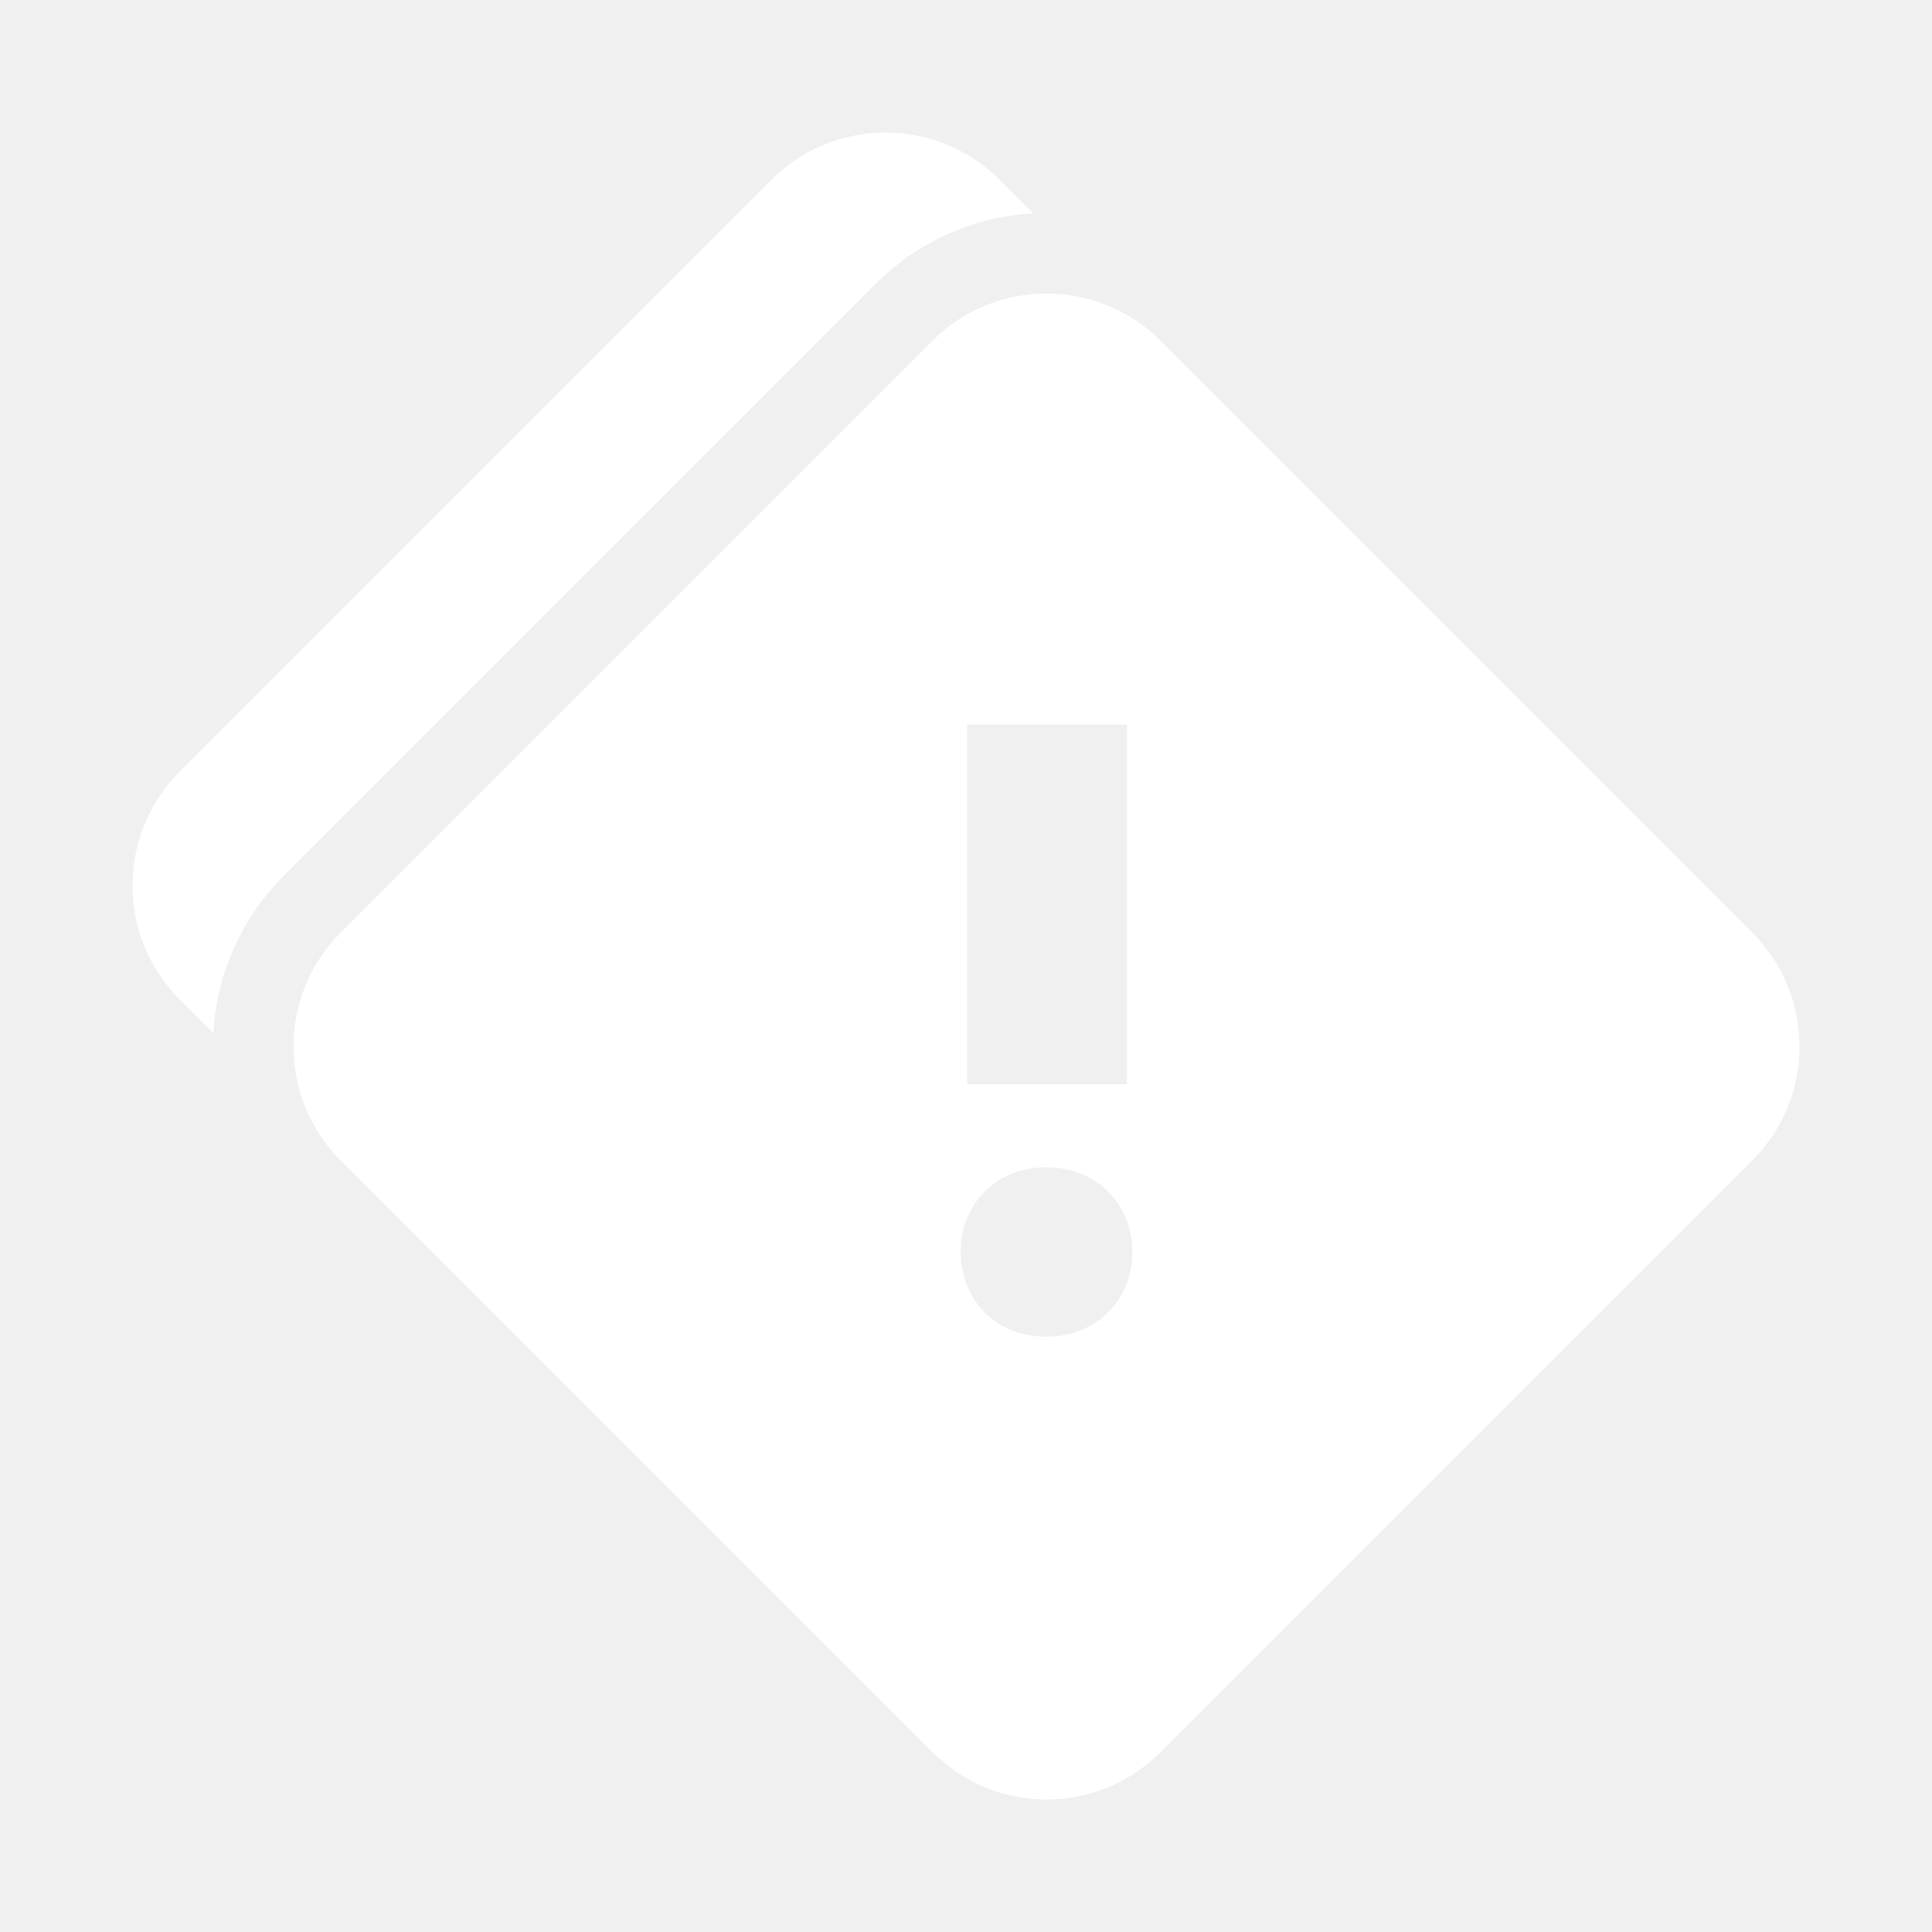
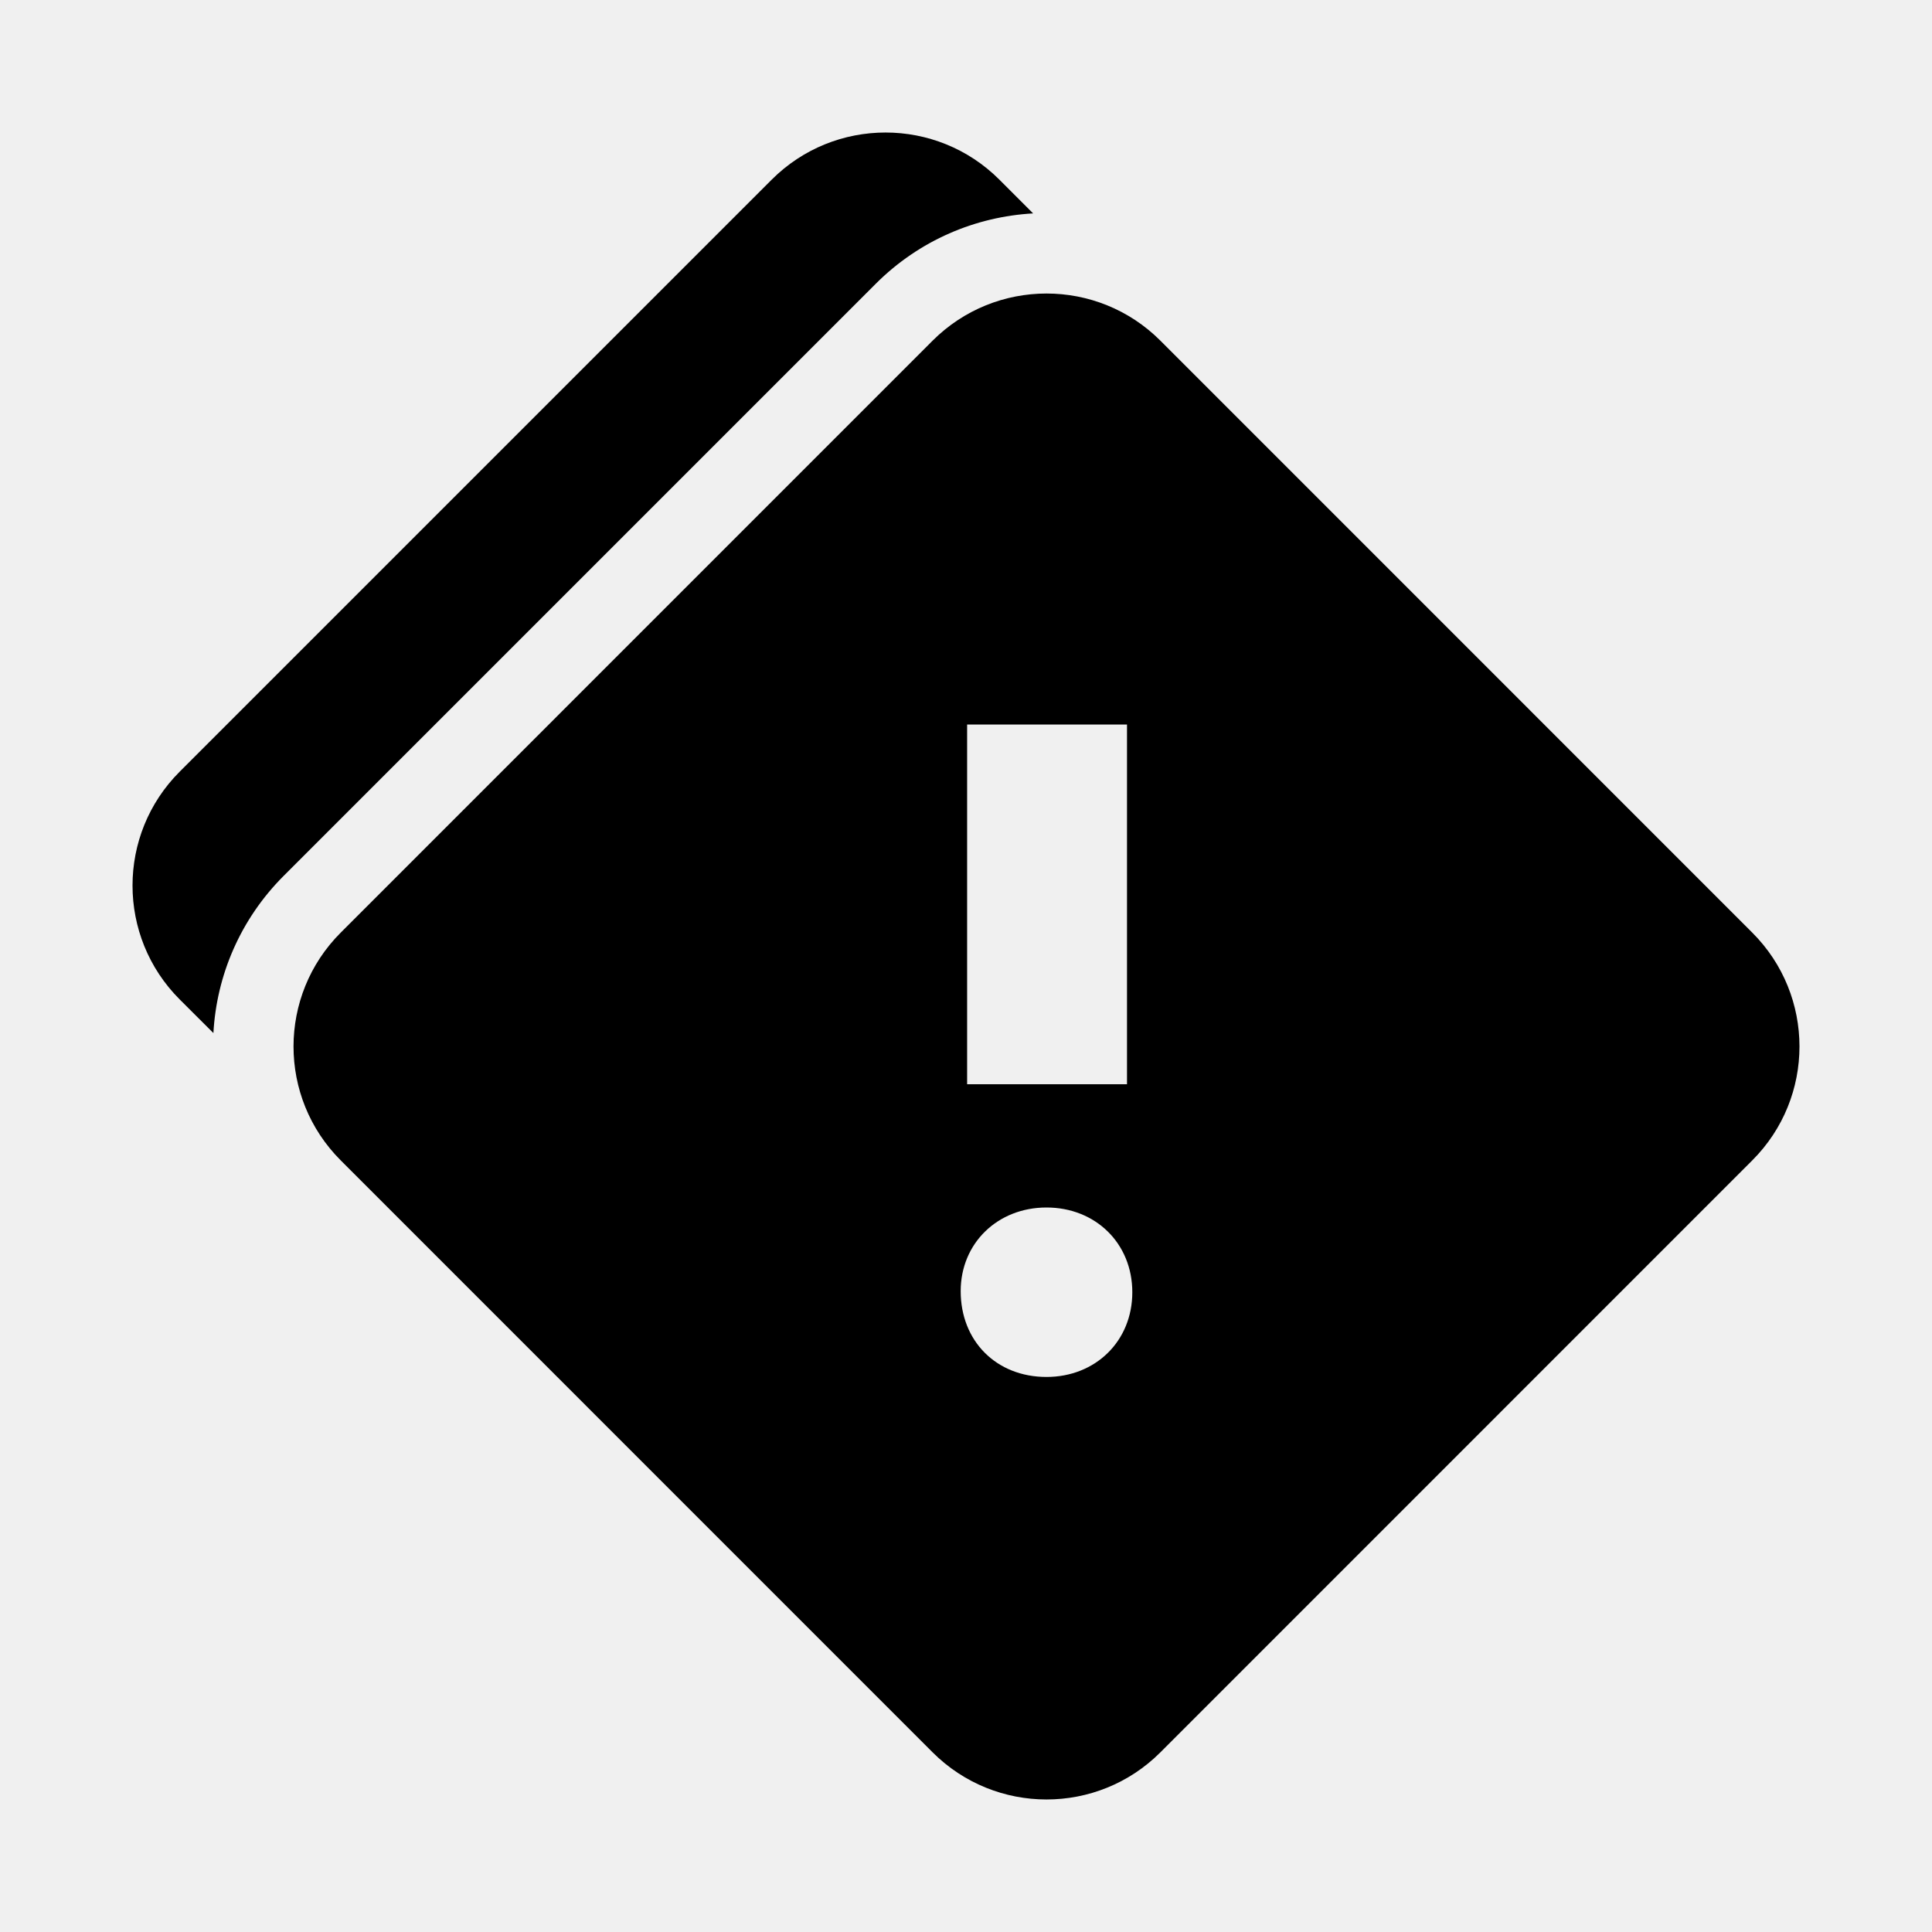
- <svg xmlns="http://www.w3.org/2000/svg" width="512" height="512" viewBox="0 0 512 512" fill="none">
-   <path fill-rule="evenodd" clip-rule="evenodd" d="M56.549 273.775C57.39 258.603 63.606 243.674 75.196 232.083L232.079 75.2C243.67 63.609 258.601 57.393 273.774 56.553L264.837 47.616C248.175 30.954 221.16 30.954 204.497 47.616L47.614 204.5C30.952 221.162 30.952 248.177 47.614 264.84L56.549 273.775ZM307.503 464.387C290.841 481.05 263.826 481.05 247.163 464.387L90.28 307.504C73.618 290.841 73.618 263.826 90.28 247.164L247.163 90.281C263.826 73.618 290.841 73.618 307.503 90.281L464.387 247.164C481.049 263.826 481.049 290.841 464.387 307.504L307.503 464.387ZM256.295 287.338H298.668V192H256.295V287.338ZM300.075 331.79C300.075 318.834 290.329 309.333 277.334 309.333C264.34 309.333 254.594 318.834 254.594 331.502C254.594 344.745 264.044 354.246 277.334 354.246C290.329 354.246 300.075 344.745 300.075 331.79Z" fill="white" />
+ <svg xmlns="http://www.w3.org/2000/svg" width="24" height="24" viewBox="0 0 24 24" fill="none">
+   <path d="M11.585 4.232C12.367 3.451 13.634 3.451 14.415 4.232L21.768 11.586C22.549 12.367 22.549 13.633 21.768 14.414L14.415 21.768C13.634 22.549 12.367 22.549 11.585 21.768L4.232 14.414C3.451 13.633 3.451 12.367 4.232 11.586L11.585 4.232ZM13 15C12.391 15 11.934 15.445 11.934 16.039C11.934 16.66 12.377 17.105 13 17.105C13.609 17.105 14.066 16.66 14.066 16.053C14.066 15.445 13.609 15 13 15ZM12.014 9V13.469H14V9H12.014ZM9.586 2.232C10.367 1.451 11.634 1.451 12.415 2.232L12.834 2.651C12.122 2.691 11.422 2.982 10.879 3.525L3.525 10.879C2.982 11.422 2.69 12.122 2.651 12.833L2.232 12.415C1.451 11.634 1.451 10.367 2.232 9.586L9.586 2.232Z" fill="black" />
</svg>
